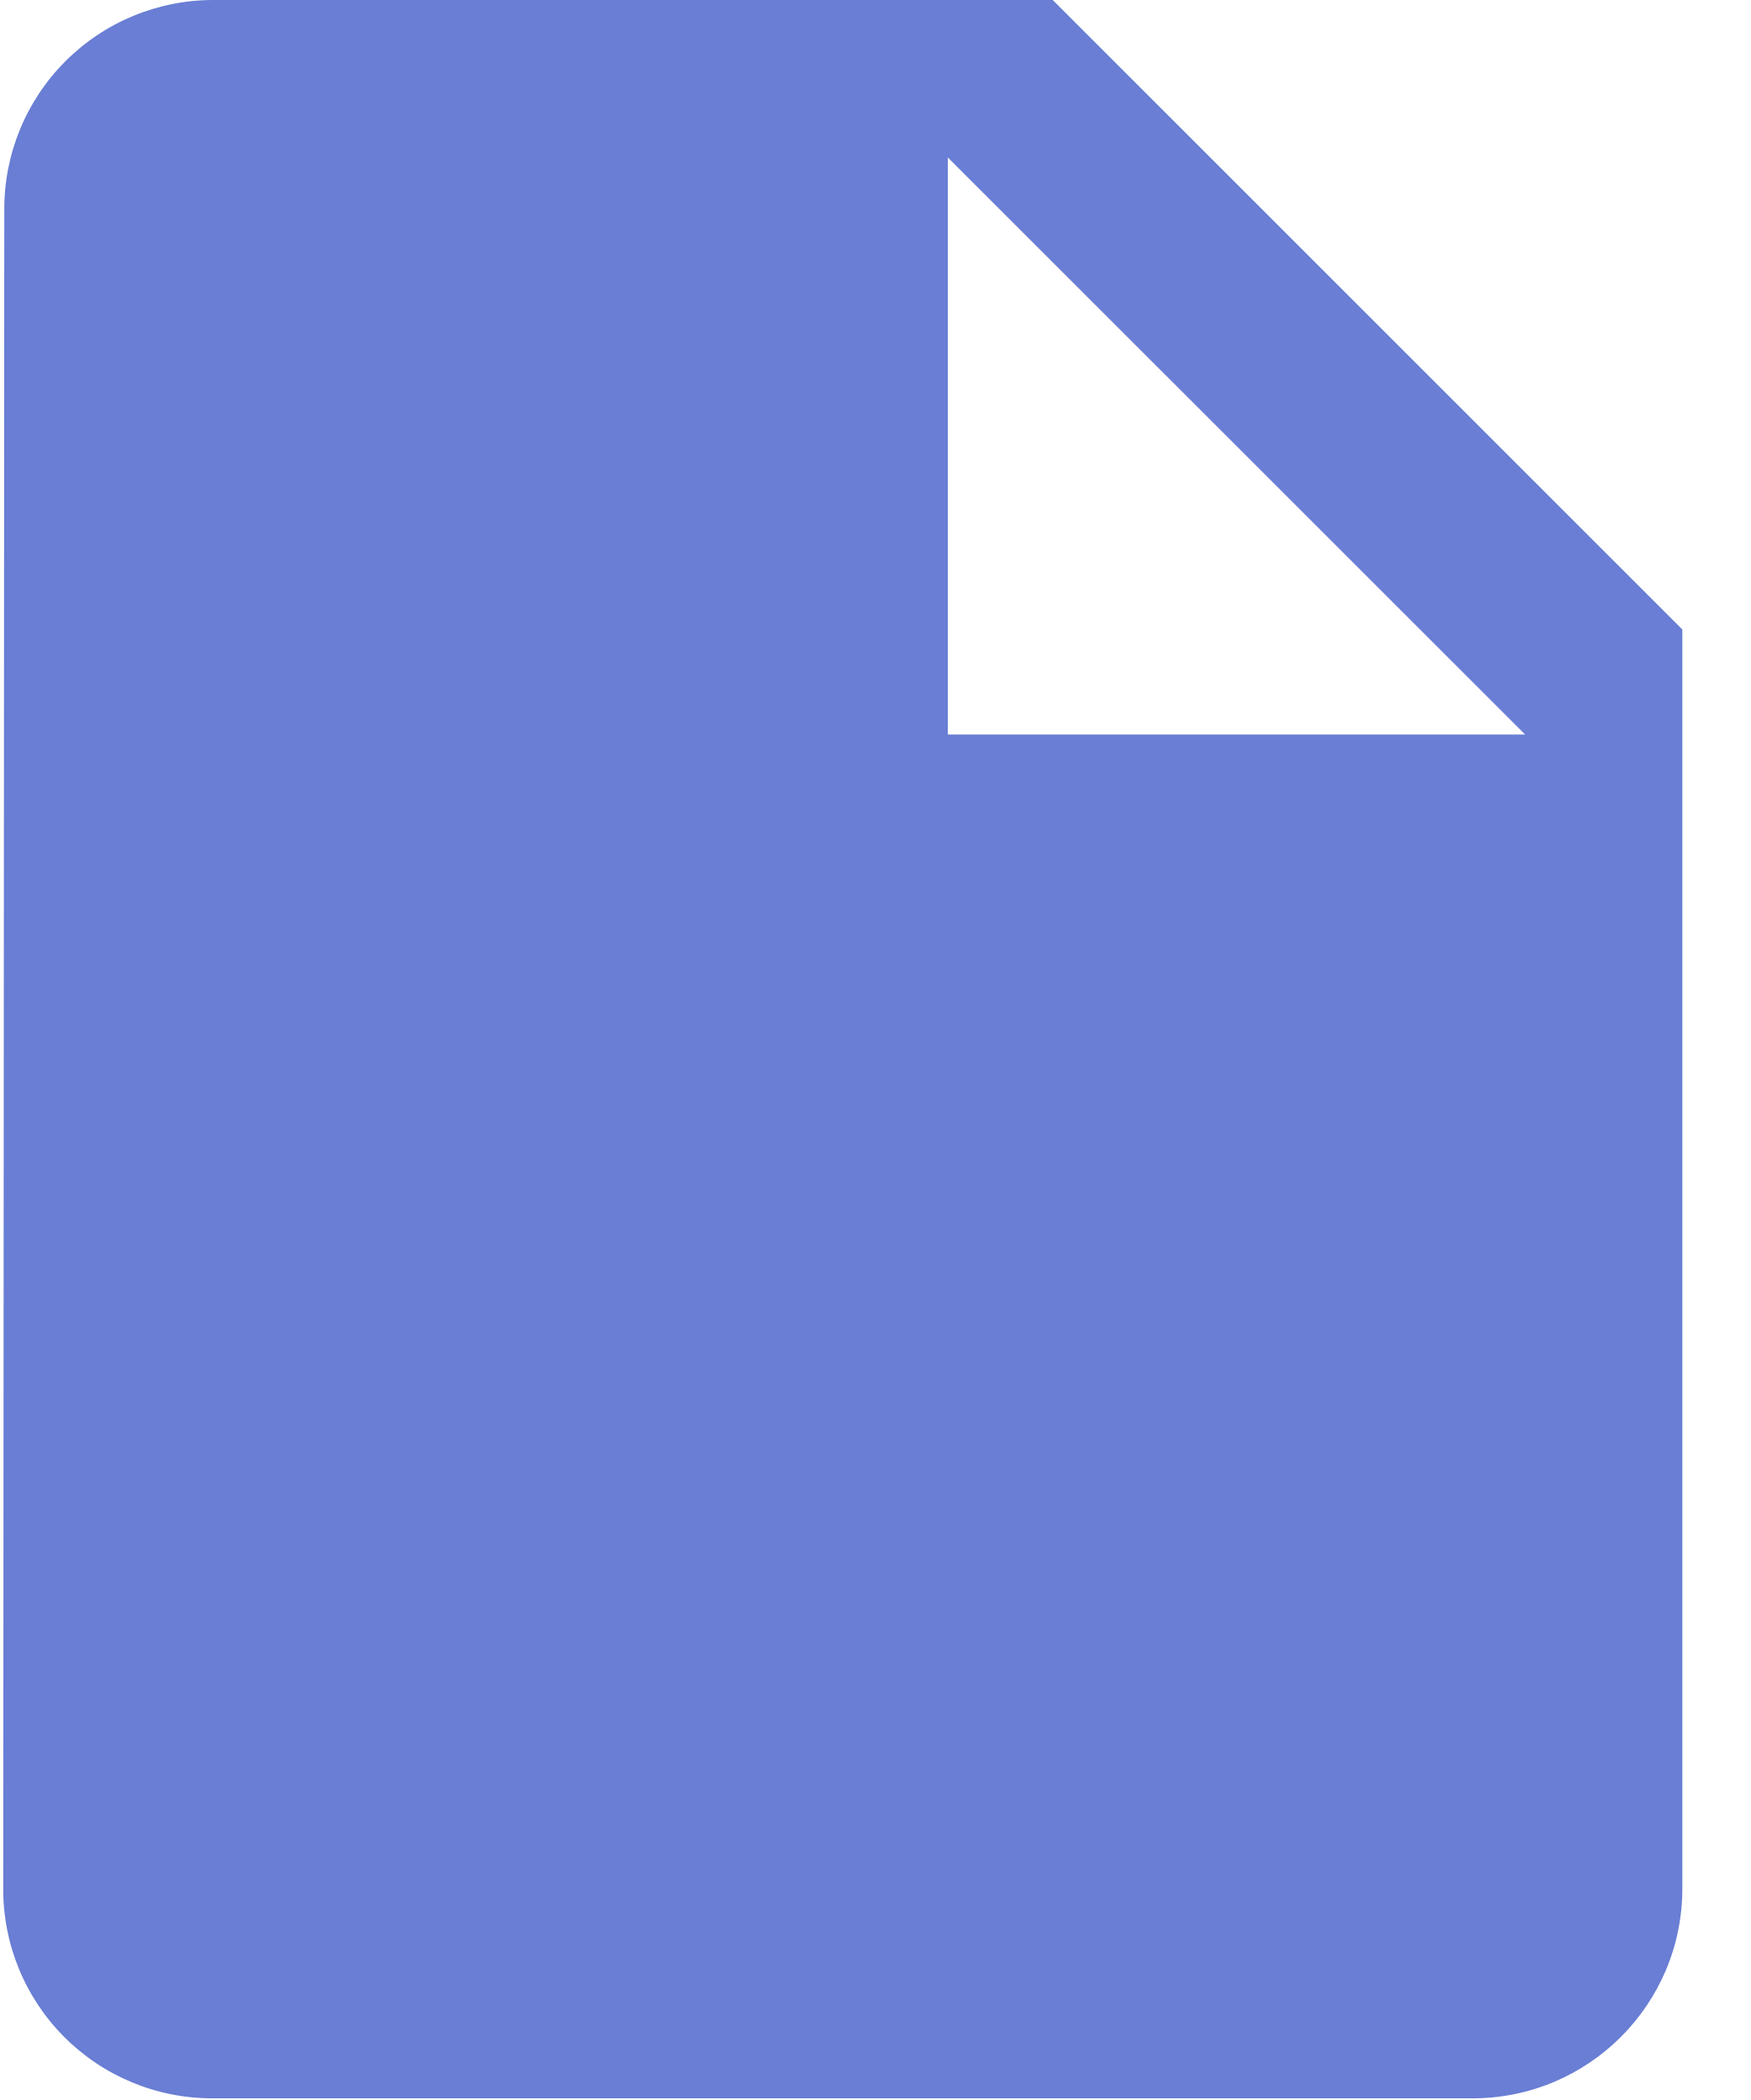
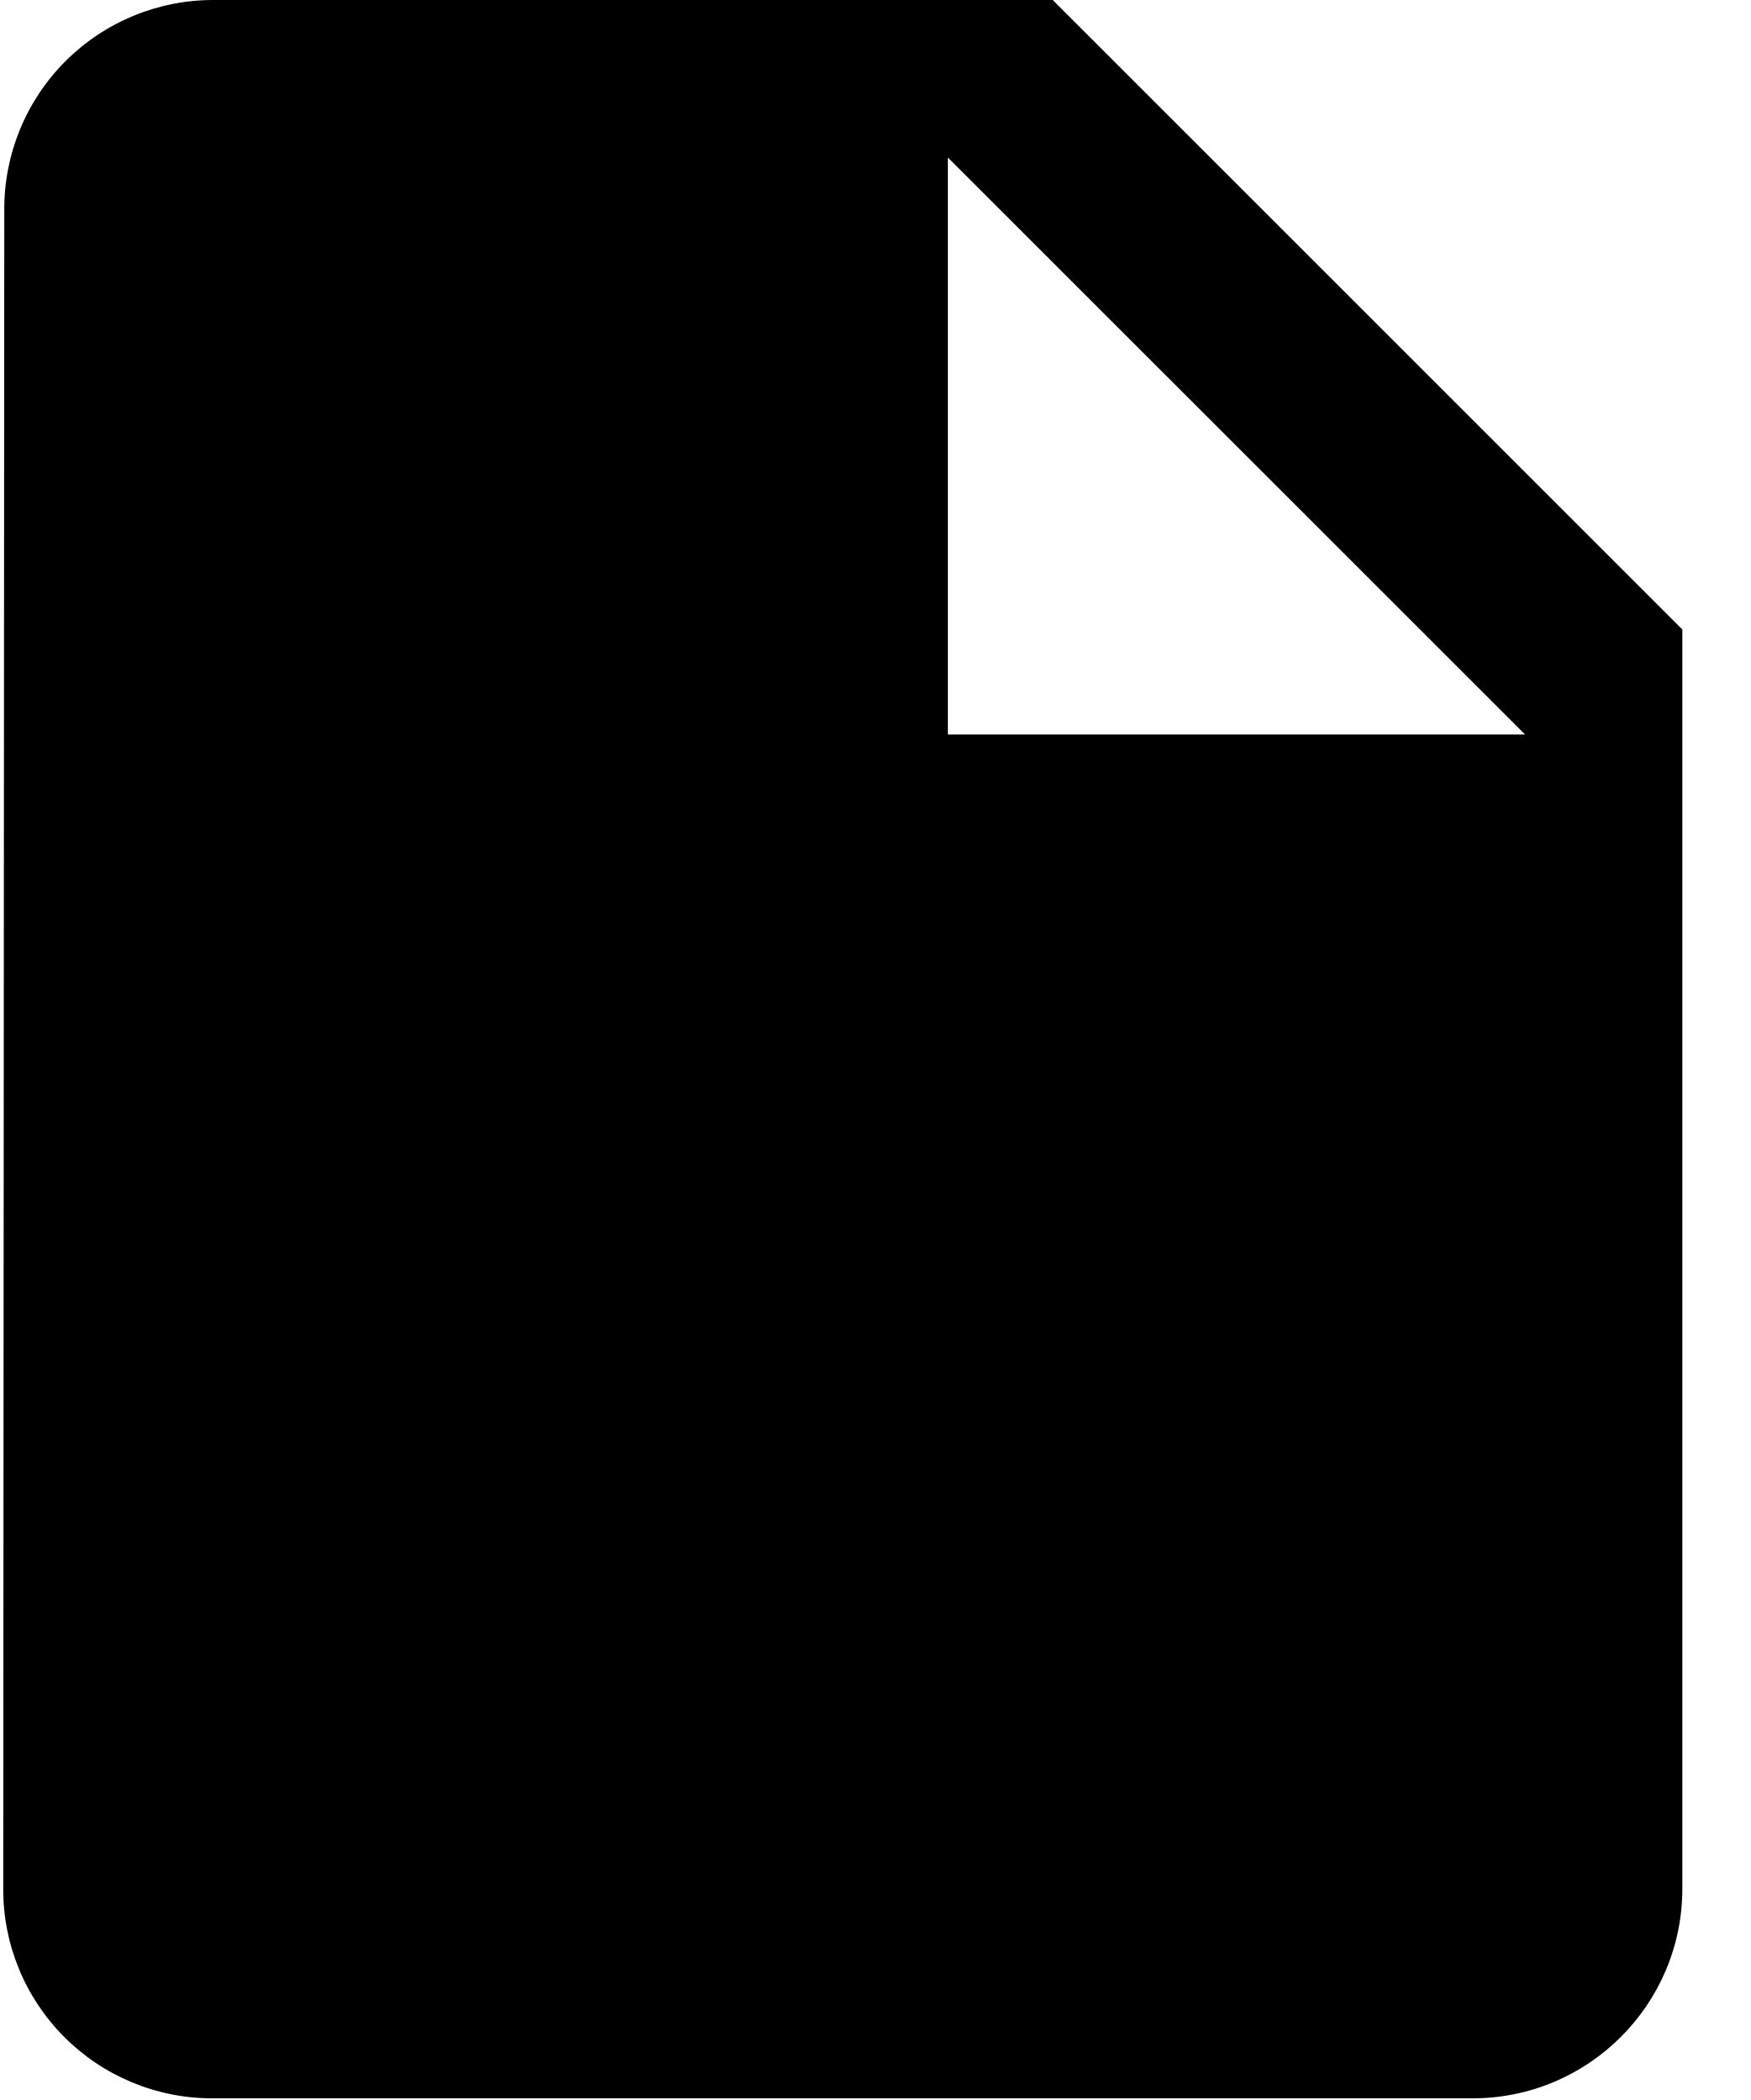
- <svg xmlns="http://www.w3.org/2000/svg" width="20" height="24">
-   <path fill="#697ED4" d="M12.028 0H2.436A2.387 2.387 0 00.049 2.398L.037 21.583a2.387 2.387 0 002.387 2.398h14.4a2.397 2.397 0 002.398-2.398V7.194L12.028 0zM10.83 8.393V1.8l6.595 6.594h-6.595z" />
+ <svg xmlns="http://www.w3.org/2000/svg" viewBox="0 0 20 24">
+   <path d="M12.028 0H2.436A2.387 2.387 0 0 0 .049 2.398L.037 21.583a2.387 2.387 0 0 0 2.387 2.398h14.4a2.397 2.397 0 0 0 2.398-2.398V7.194L12.028 0zM10.83 8.393V1.8l6.595 6.594H10.83z" />
</svg>
